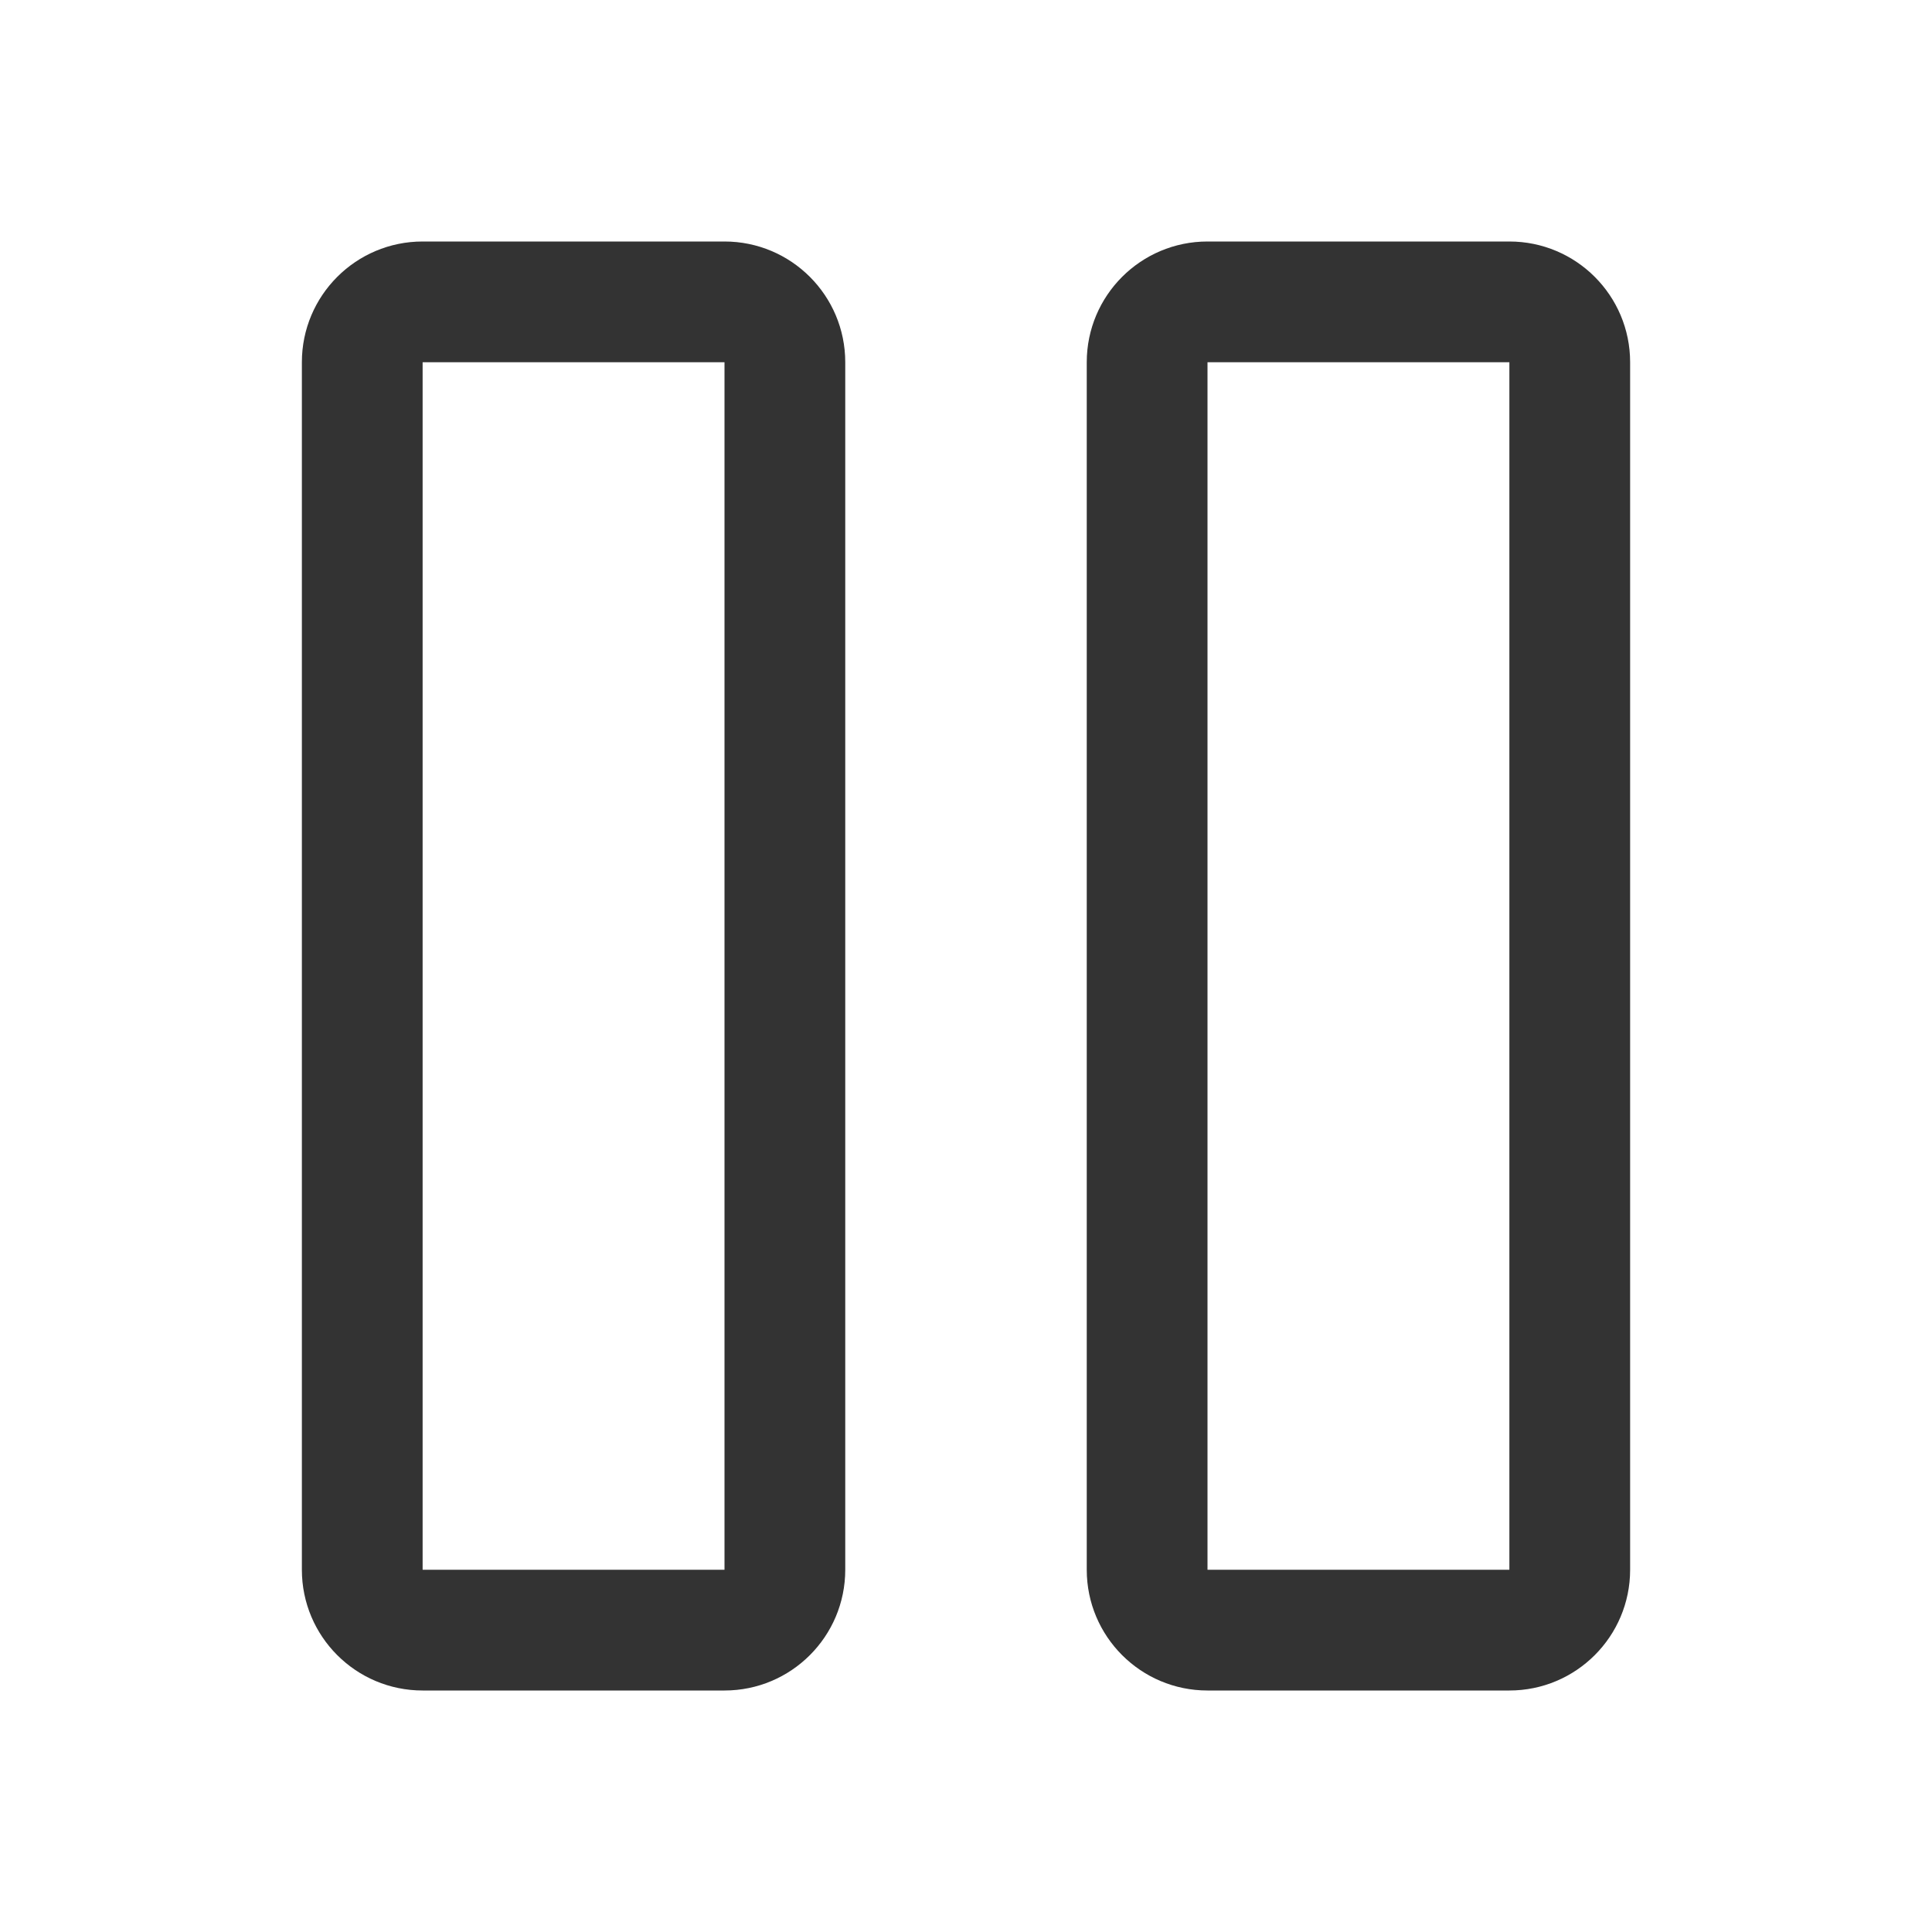
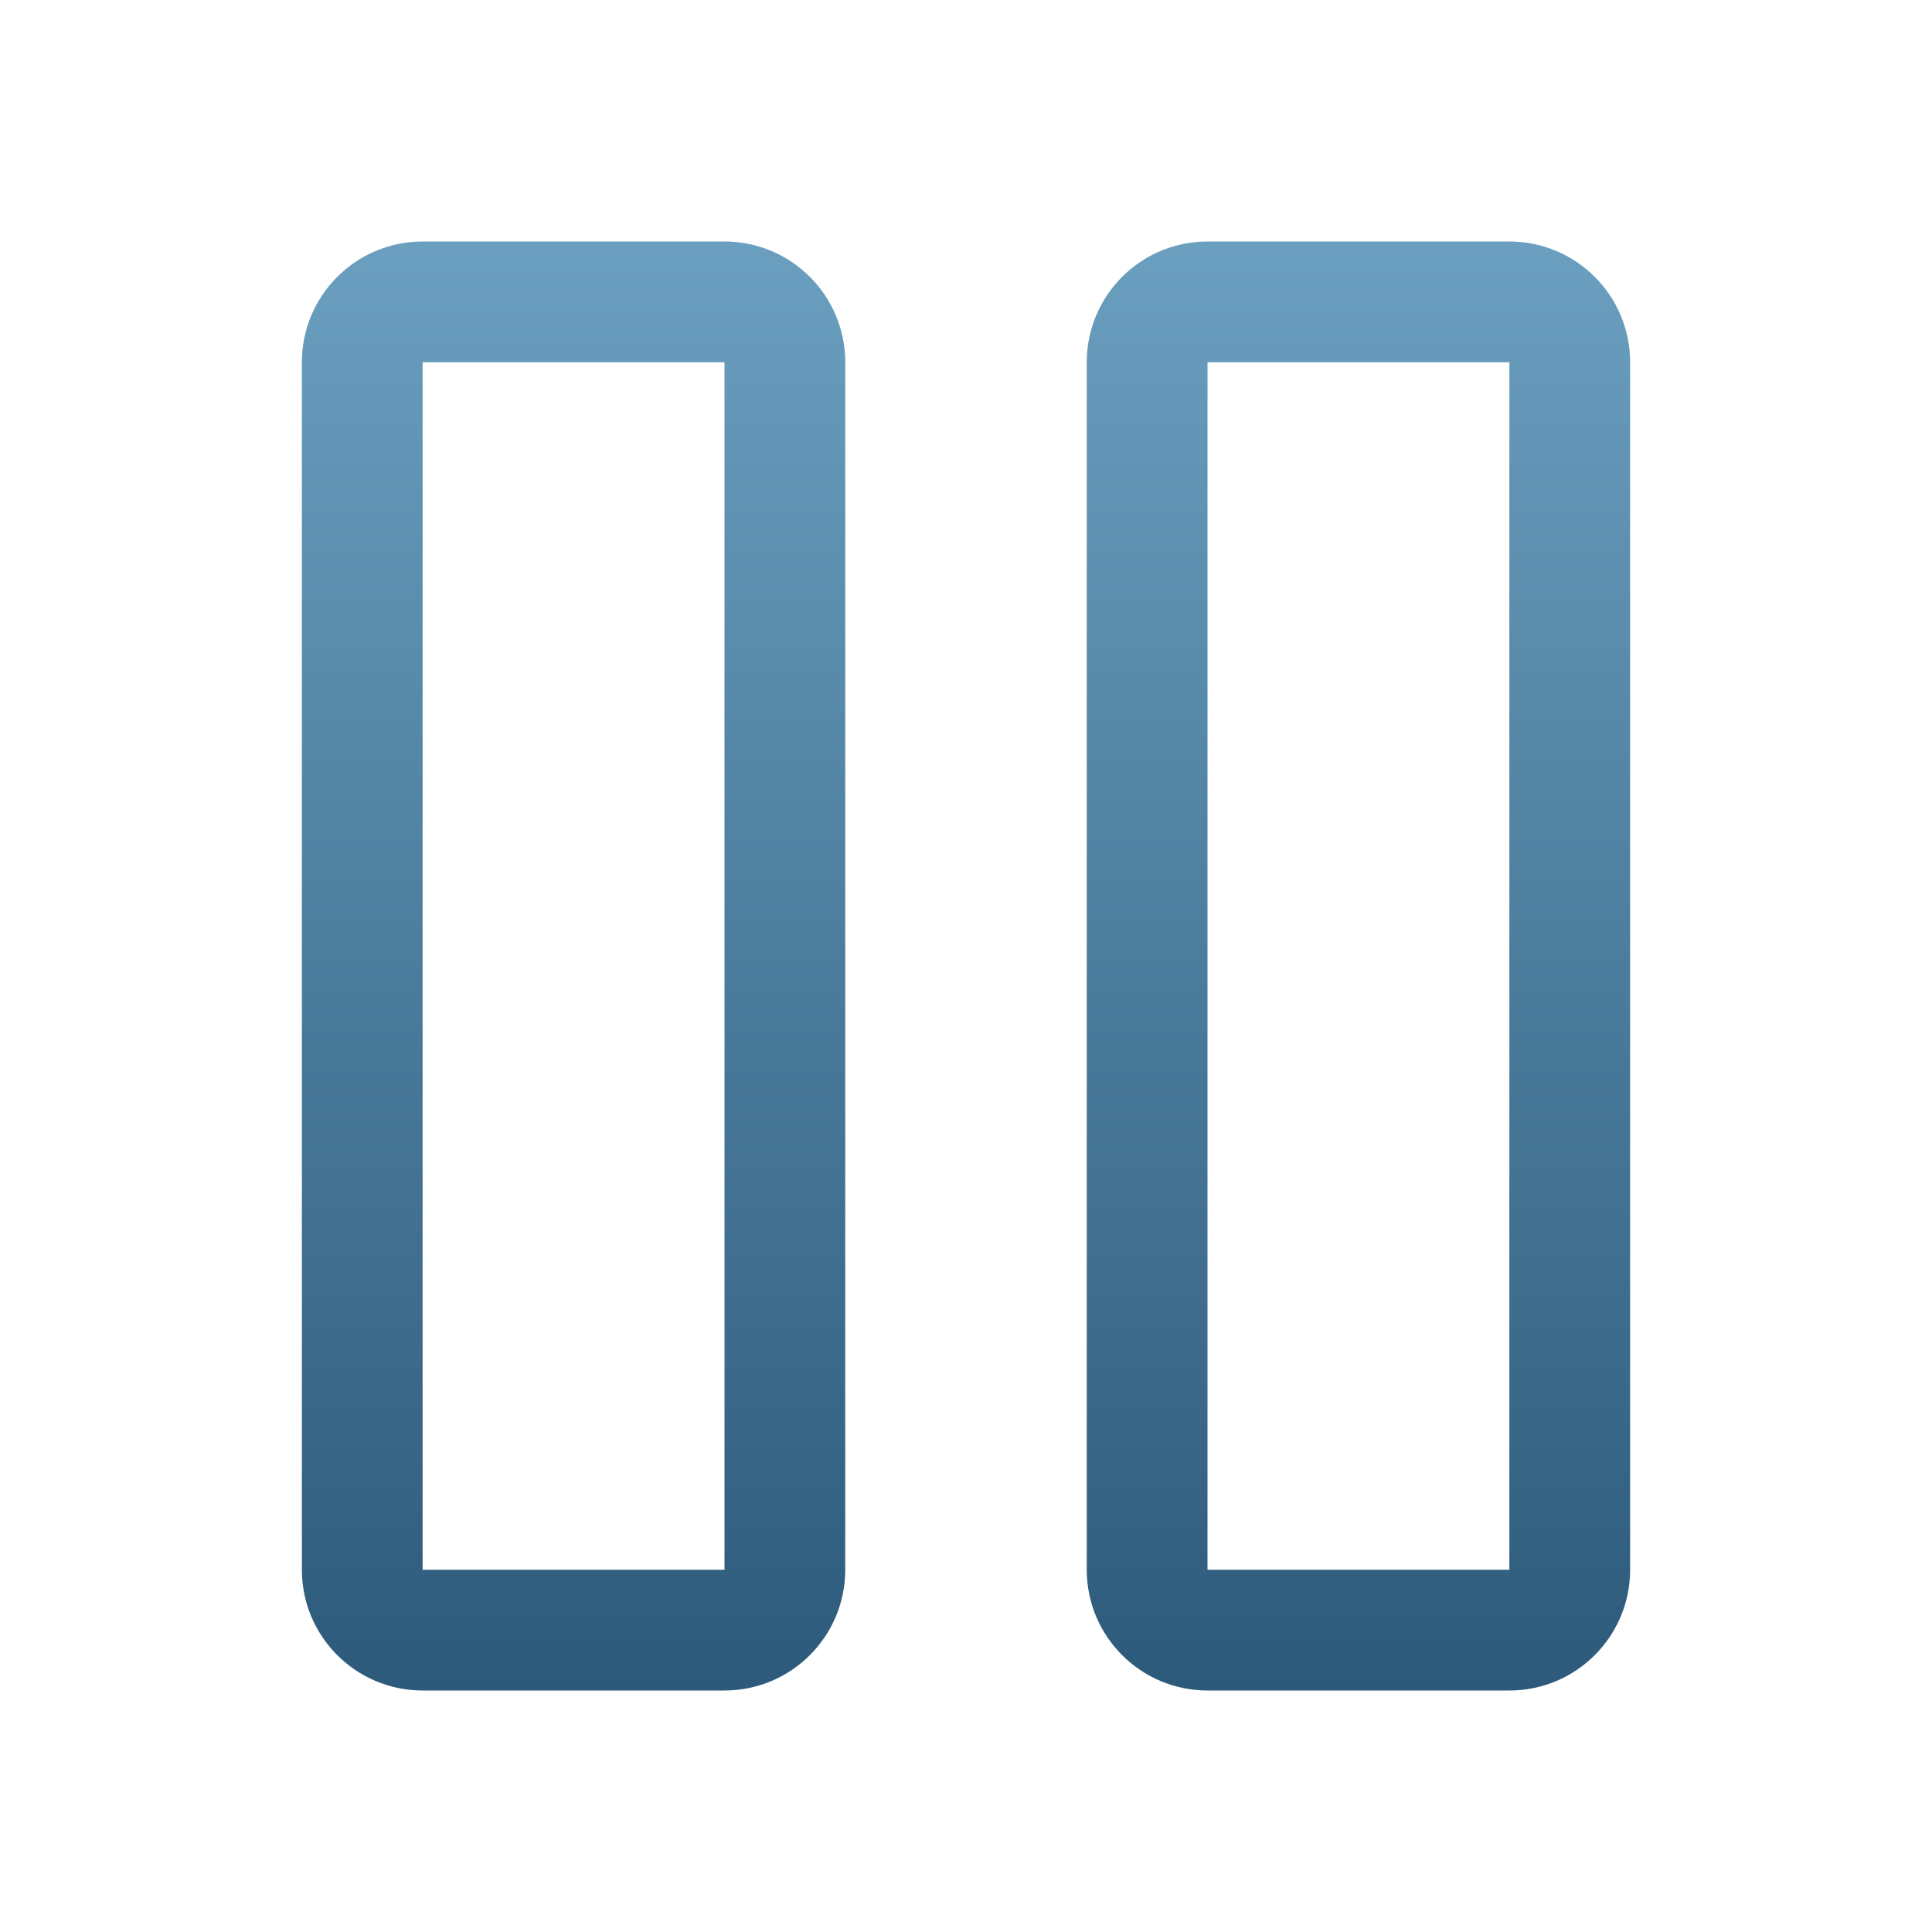
- <svg xmlns="http://www.w3.org/2000/svg" viewBox="0 0 256 256" fill="#333333">
-   <path d="M200,32H160a16,16,0,0,0-16,16V208a16,16,0,0,0,16,16h40a16,16,0,0,0,16-16V48A16,16,0,0,0,200,32Zm0,176H160V48h40ZM96,32H56A16,16,0,0,0,40,48V208a16,16,0,0,0,16,16H96a16,16,0,0,0,16-16V48A16,16,0,0,0,96,32Zm0,176H56V48H96Z" />
+ <svg xmlns="http://www.w3.org/2000/svg" viewBox="0 0 256 256">
+   <defs>
+     <linearGradient id="g" x1="0%" y1="0%" x2="0%" y2="100%">
+       <stop offset="0%" stop-color="#6B9FBF" />
+       <stop offset="100%" stop-color="#2D5A7B" />
+     </linearGradient>
+   </defs>
+   <path d="M200,32H160a16,16,0,0,0-16,16V208a16,16,0,0,0,16,16h40a16,16,0,0,0,16-16V48A16,16,0,0,0,200,32Zm0,176H160V48h40ZM96,32H56A16,16,0,0,0,40,48V208a16,16,0,0,0,16,16H96a16,16,0,0,0,16-16V48A16,16,0,0,0,96,32Zm0,176H56V48H96Z" fill="url(#g)" />
</svg>
